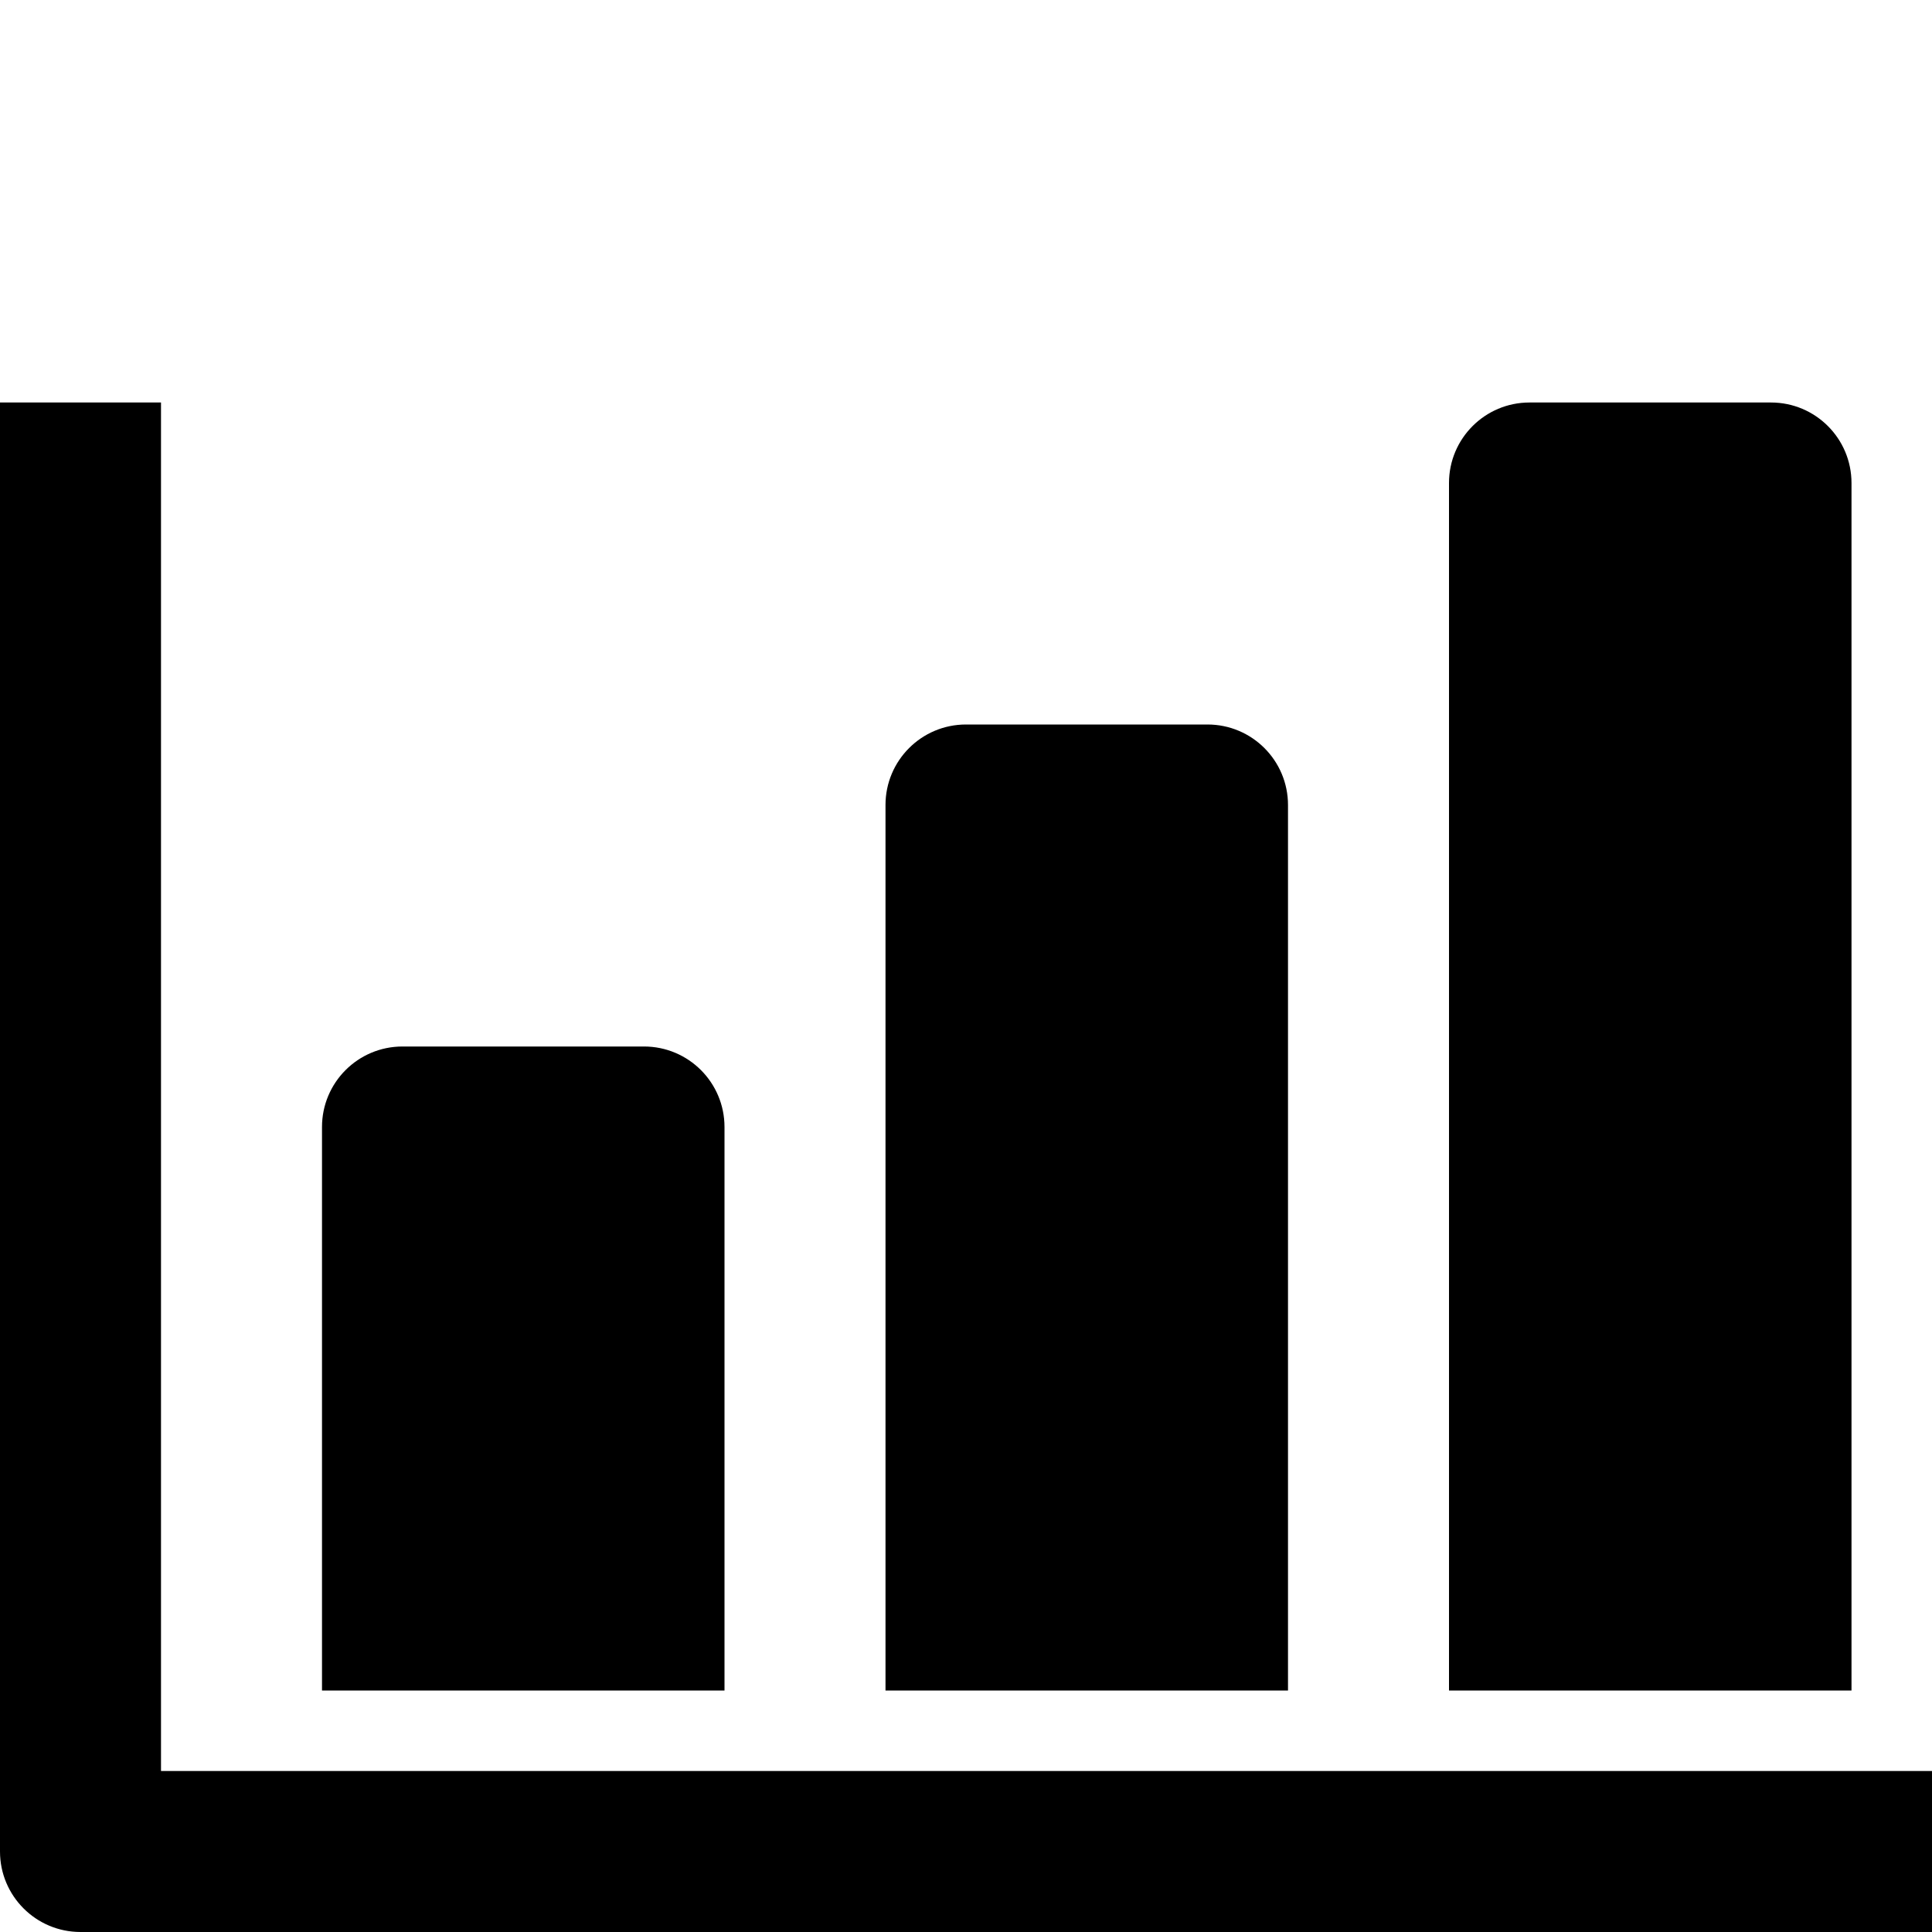
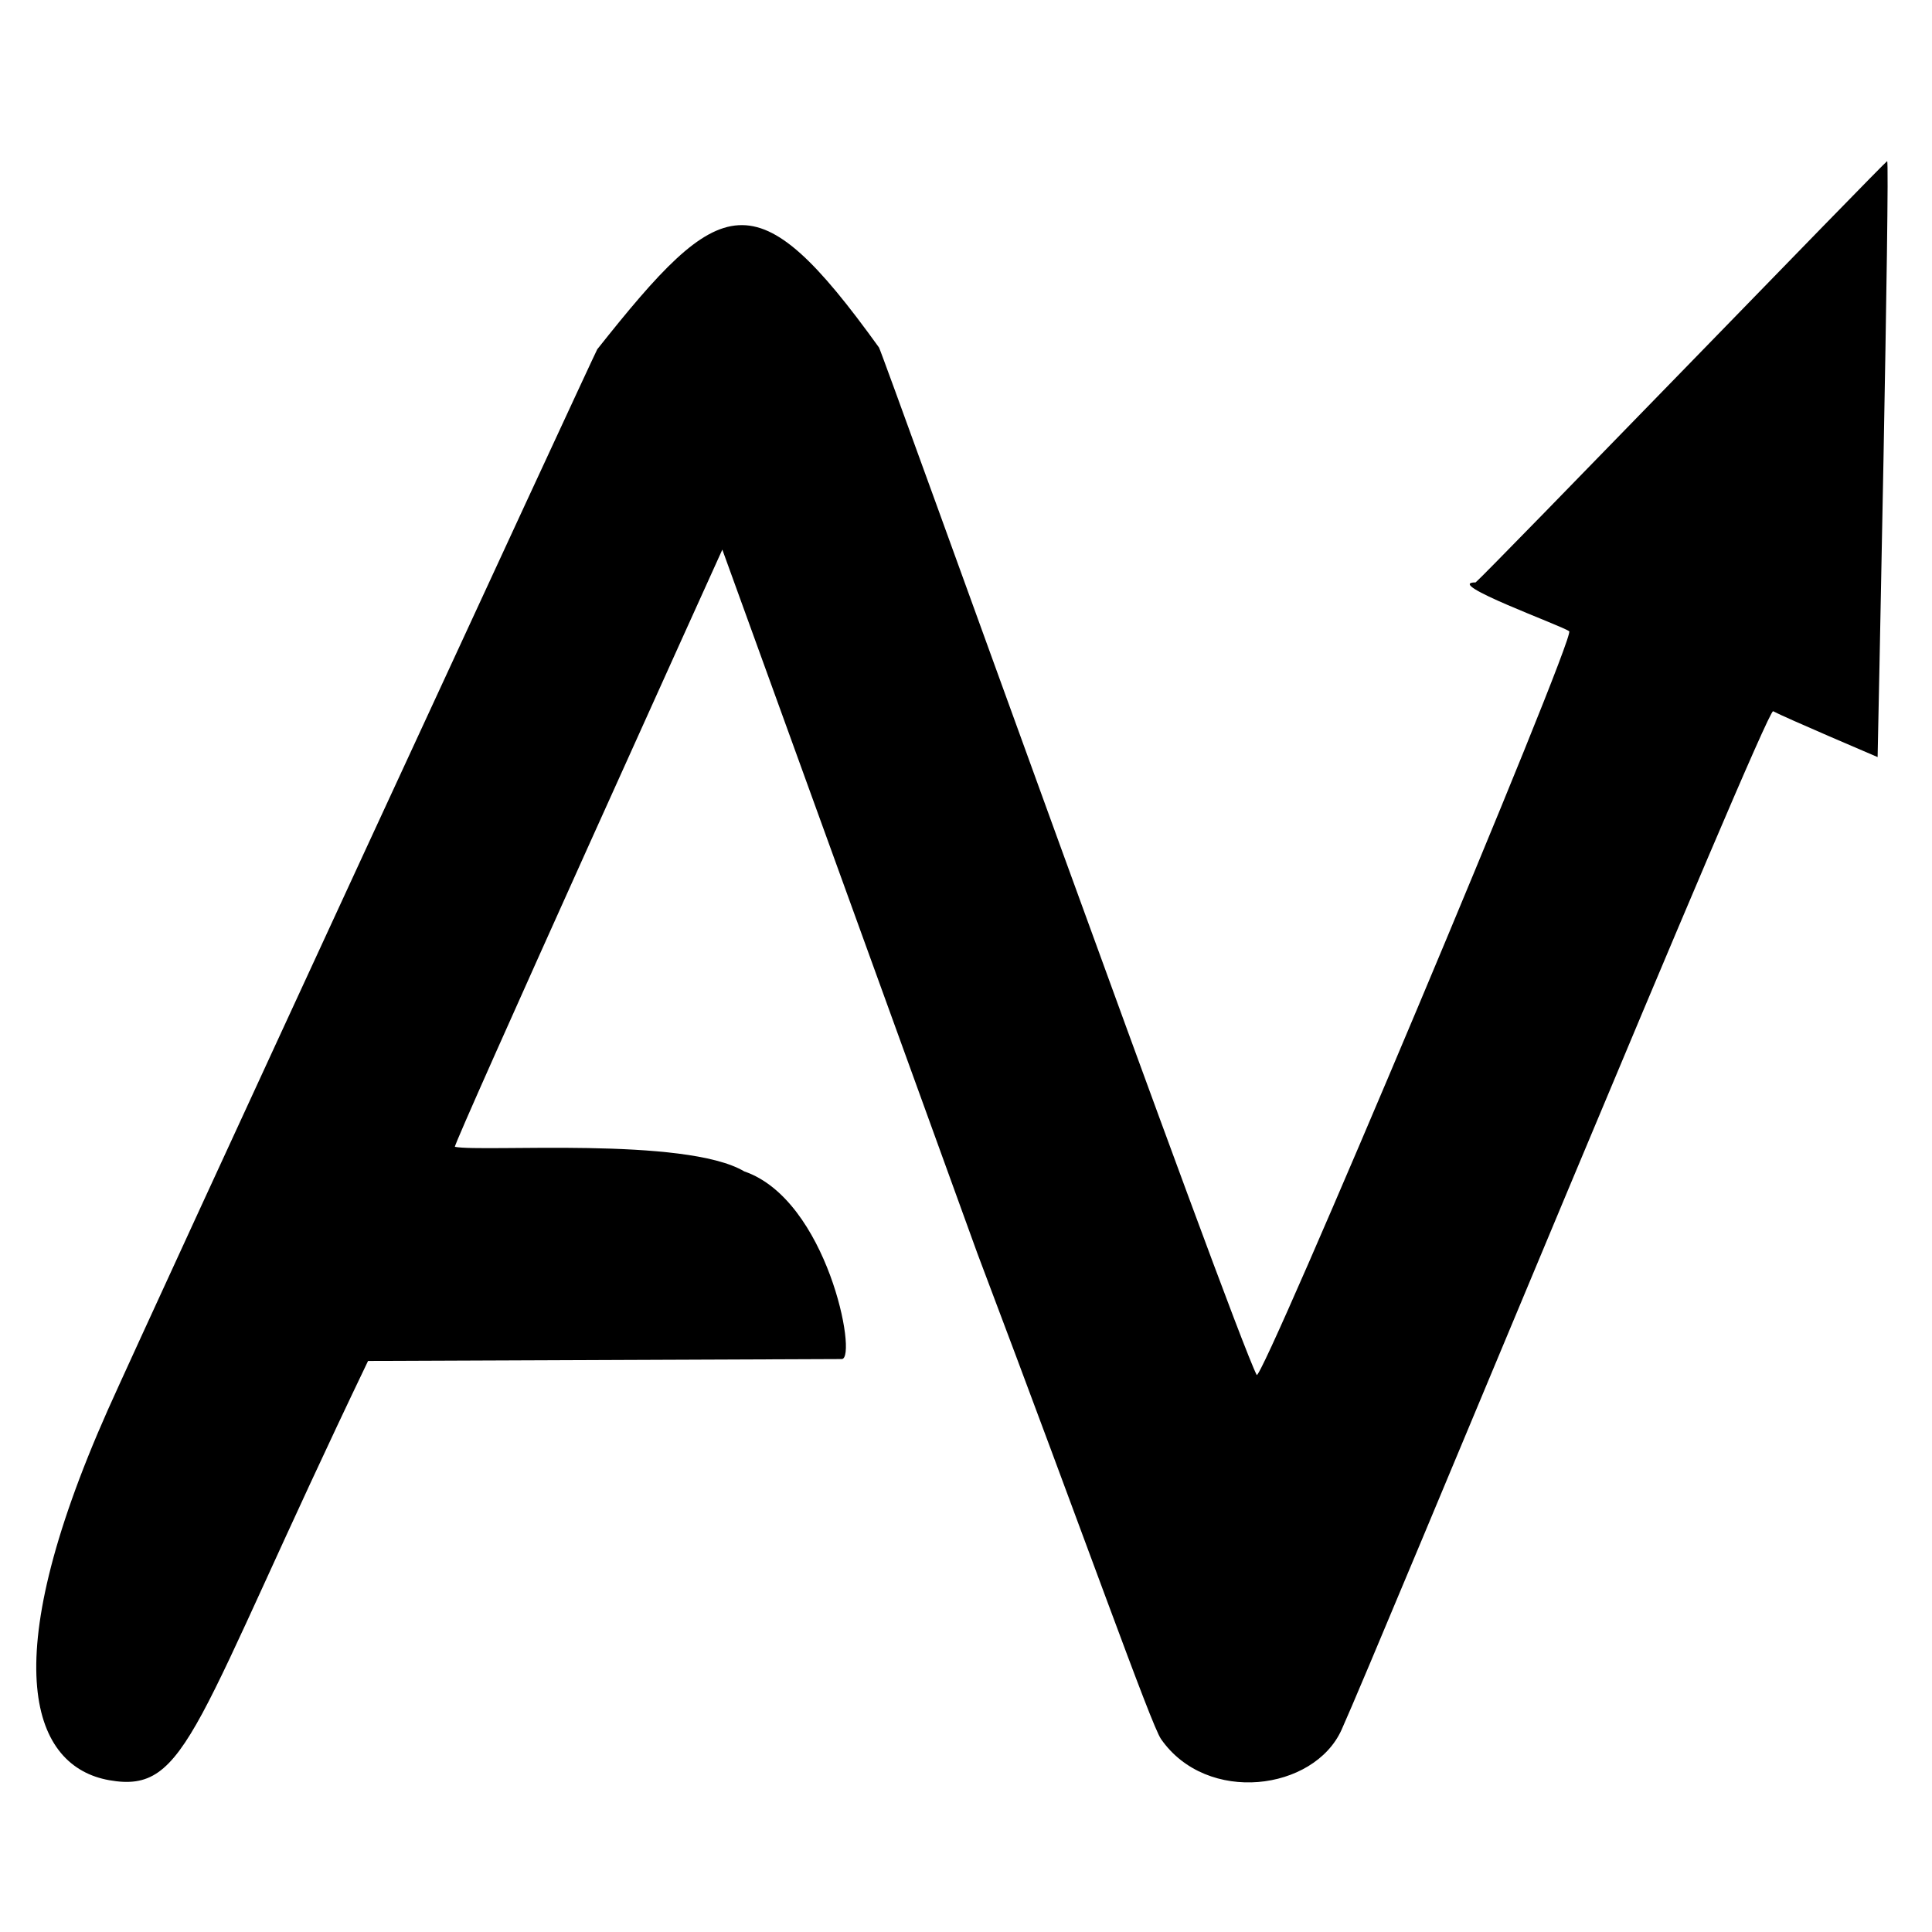
- <svg xmlns="http://www.w3.org/2000/svg" height="192" viewBox="0 0 192 192" width="192">
-   <path style="fill:#000000" d="m16 176v-136h-16v144a8 8 0 0 0 8 8h184v-16z" />
-   <path style="fill:#000000" d="m72 112a8 8 0 0 0 -8-8h-24a8 8 0 0 0 -8 8v56h40z" />
-   <path style="fill:#000000" d="m128 80a8 8 0 0 0 -8-8h-24a8 8 0 0 0 -8 8v88h40z" />
-   <path style="fill:#000000" d="m184 48a8 8 0 0 0 -8-8h-24a8 8 0 0 0 -8 8v120h40z" />
+ <svg xmlns="http://www.w3.org/2000/svg" viewBox="0 0 300 300">
+   <g transform="matrix(0.1, 0, 0, -0.1, 0, 300)" fill="#000000" stroke="none">
+     <path d="M 2930.352 2749.78 C 2925.702 2747.773 2308.418 2109.704 2291.364 2095.665 C 2239.121 2095.485 2427.326 2027.76 2436.627 2019.739 C 2447.479 2011.716 1958.671 850.86 1951.383 865.013 C 1914.03 937.553 1370.025 2453.28 1364.874 2460.434 C 1173.207 2726.635 1120.792 2701.436 927.421 2457.64 C 924.671 2454.172 231.036 953.16 167.473 810.777 C -10.81 409.706 52.158 256.599 169.46 235.745 C 292.679 213.839 298.237 317.452 571.515 886.725 L 1307.383 889.675 C 1331.731 892.11 1284.555 1137.002 1155.706 1181.052 C 1064.171 1235.418 750.443 1210.622 706.359 1219.215 C 701.983 1220.068 1121.635 2146.56 1121.635 2146.56 L 1517.579 1053.974 C 1687.297 605.131 1787.366 321.612 1802.871 299.549 C 1874.182 197.277 2040.375 219.336 2083.122 313.908 C 2137.95 435.208 2742.923 1901.25 2753.31 1895.603 C 2770.487 1886.264 2915.546 1824.41 2915.546 1824.41 C 2915.546 1824.41 2935.003 2749.78 2930.352 2749.78 Z" style="" />
+   </g>
</svg>
